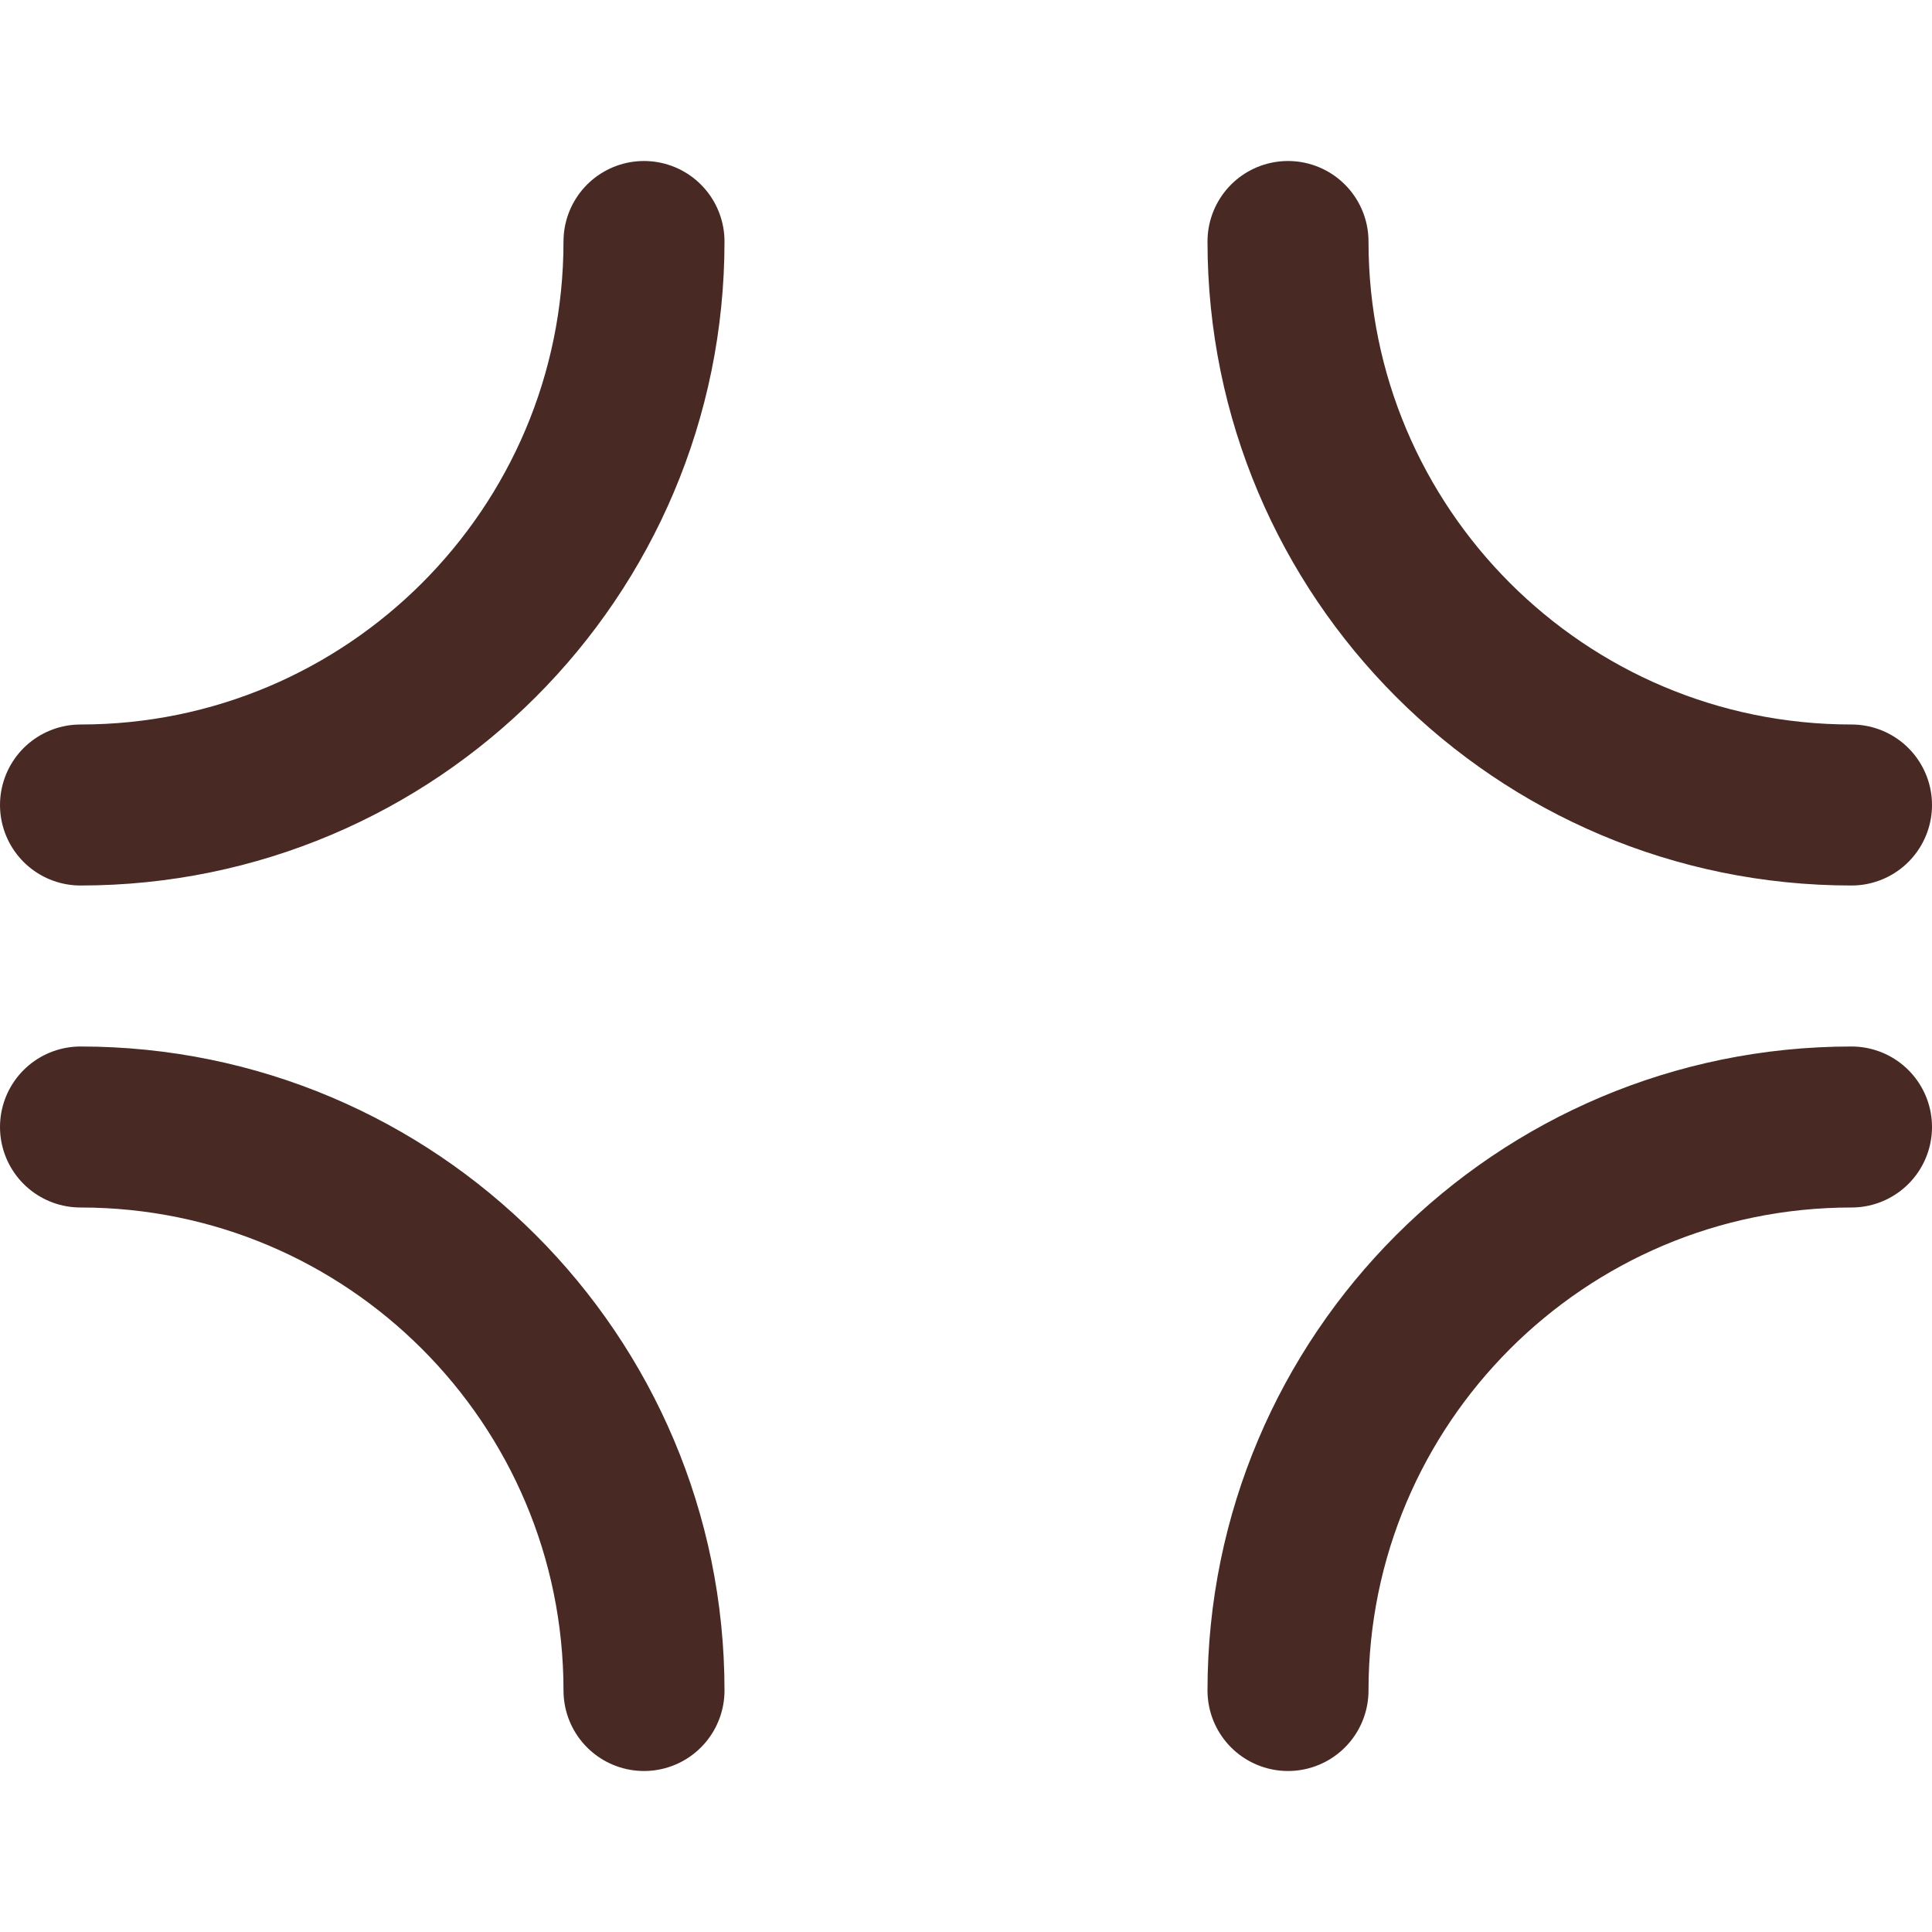
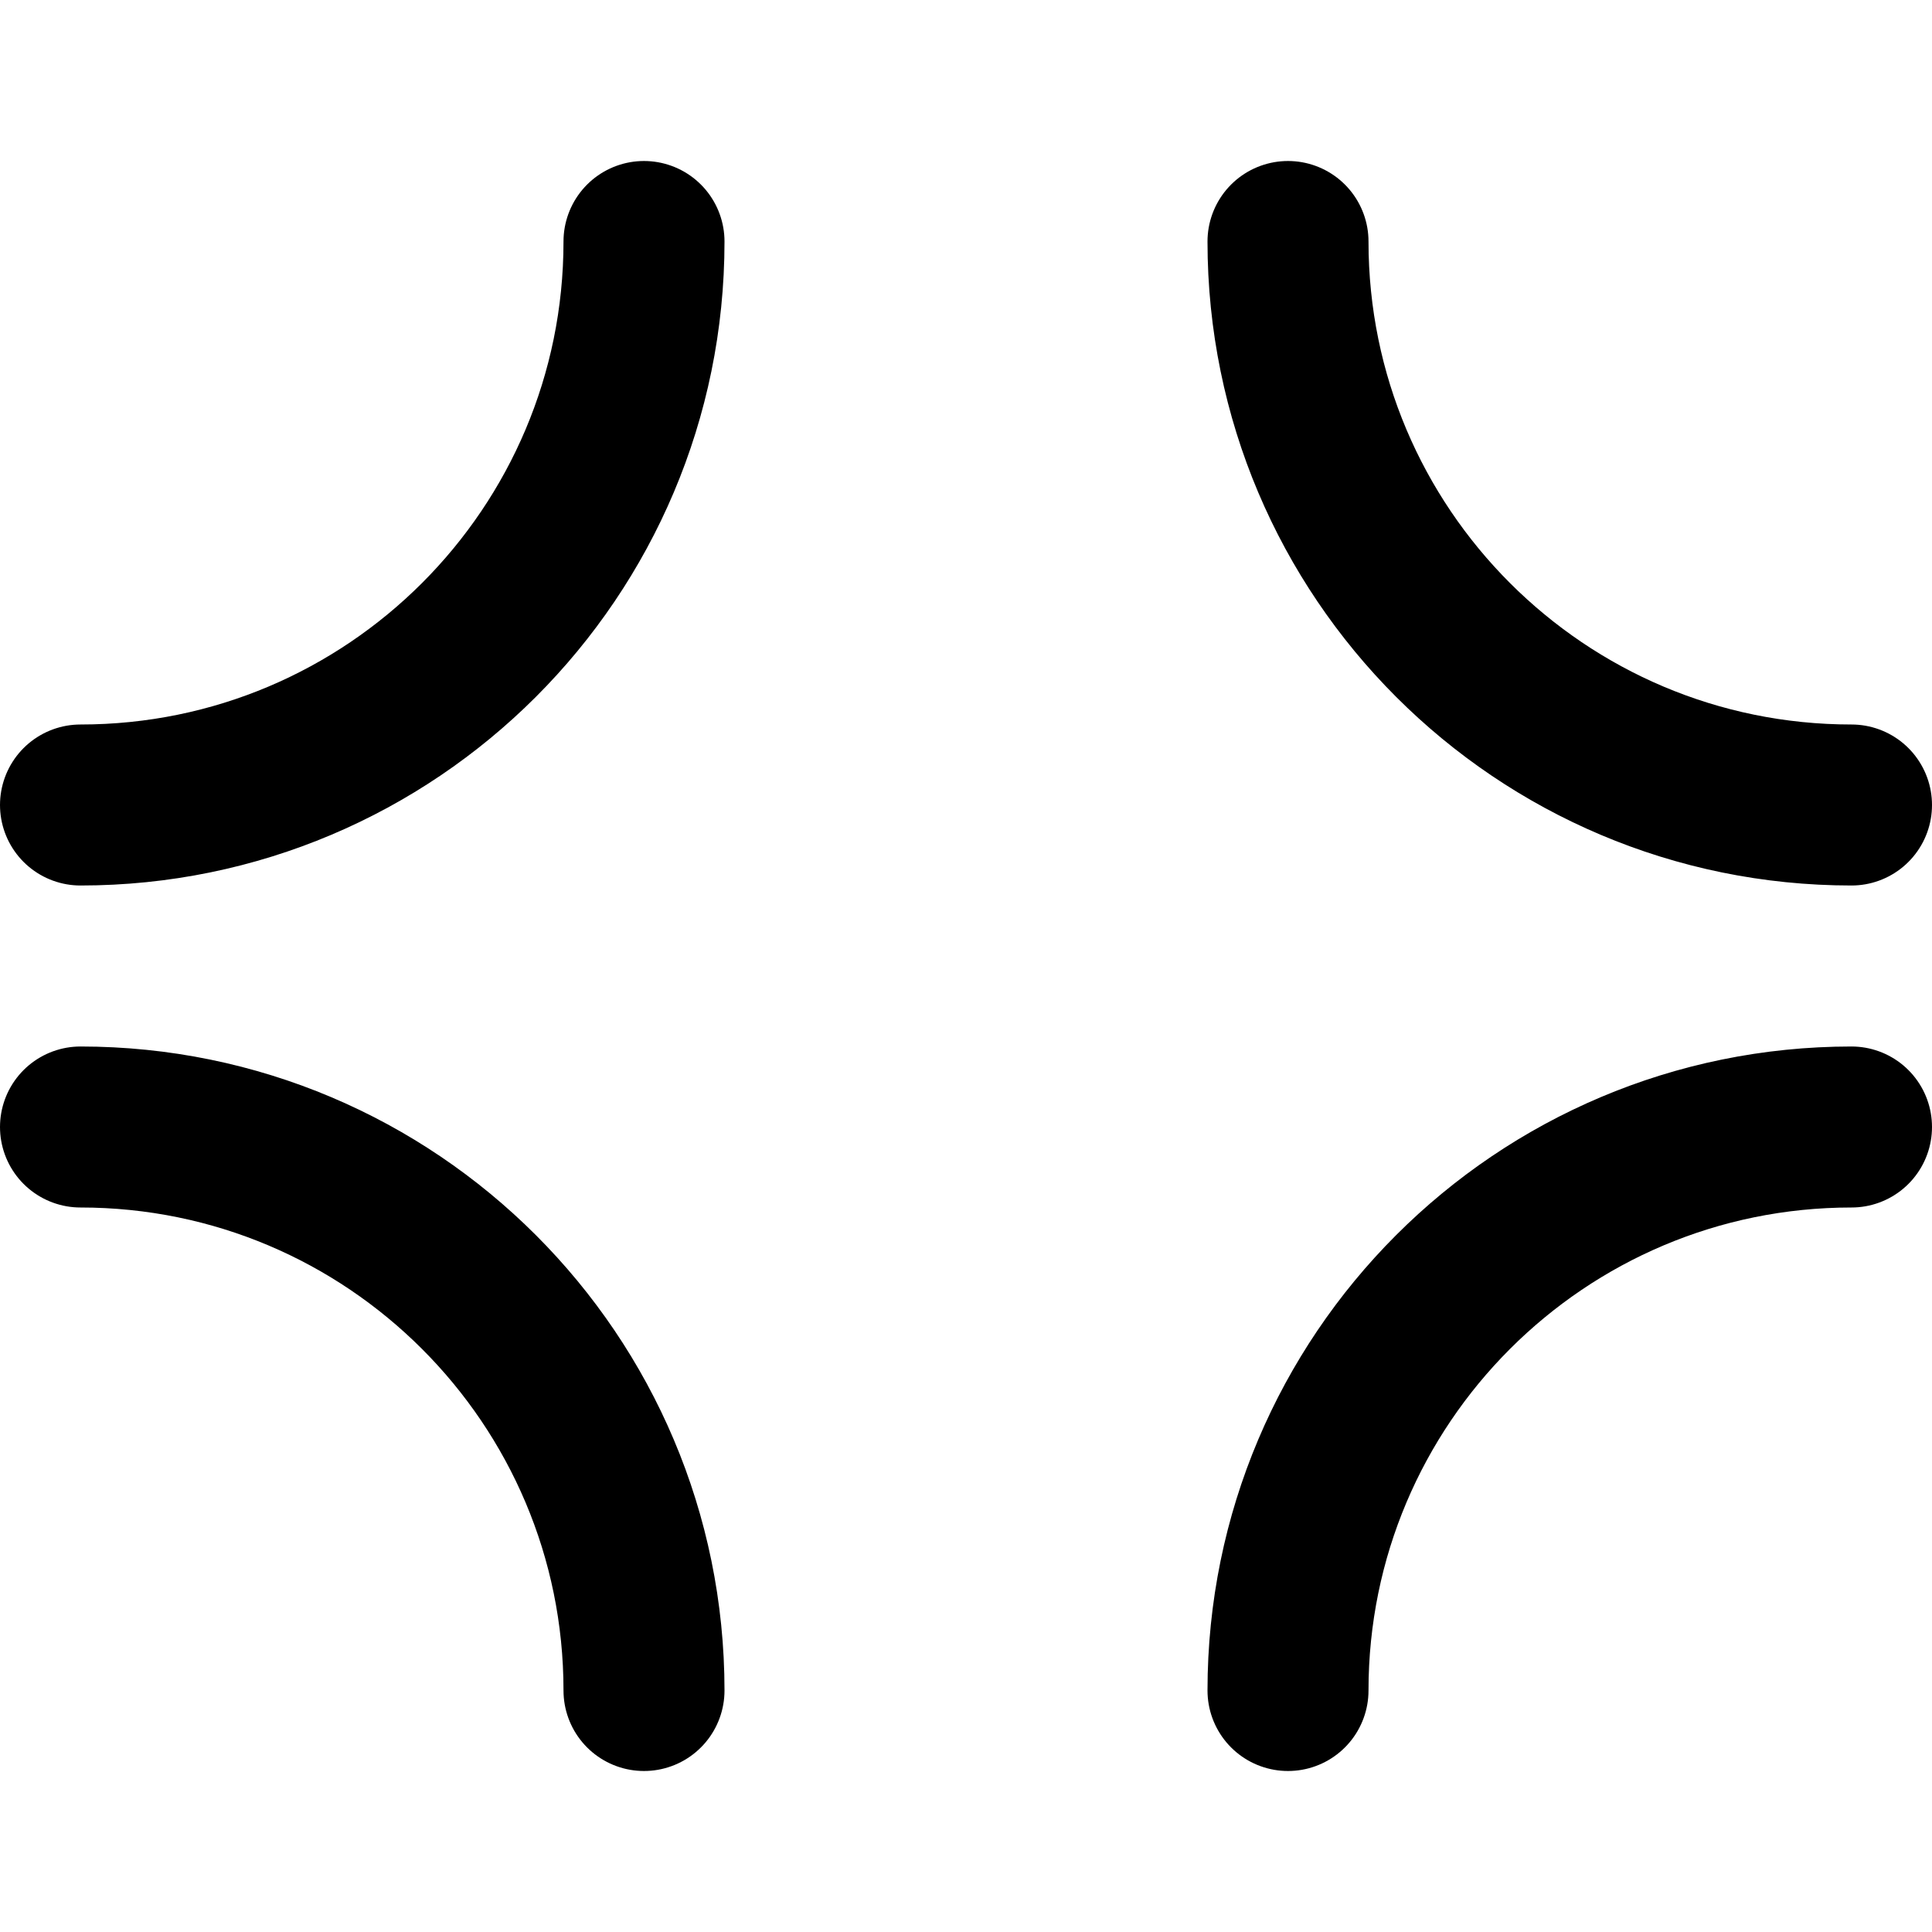
- <svg xmlns="http://www.w3.org/2000/svg" width="24" height="24" viewBox="0 0 24 24" fill="none" stroke="#492923" stroke-width="2" stroke-linecap="round" stroke-linejoin="round">
+ <svg xmlns="http://www.w3.org/2000/svg" width="24" height="24" viewBox="0 0 24 24" fill="none" stroke="currentColor" stroke-width="2" stroke-linecap="round" stroke-linejoin="round">
  <path d="M8 3 A 7 7 0 0 1 1 10" />
  <path d="M16 3 A 7 7 0 0 0 23 10" />
  <path d="M8 21 A 7 7 0 0 0 1 14" />
  <path d="M16 21 A 7 7 0 0 1 23 14" />
</svg>
